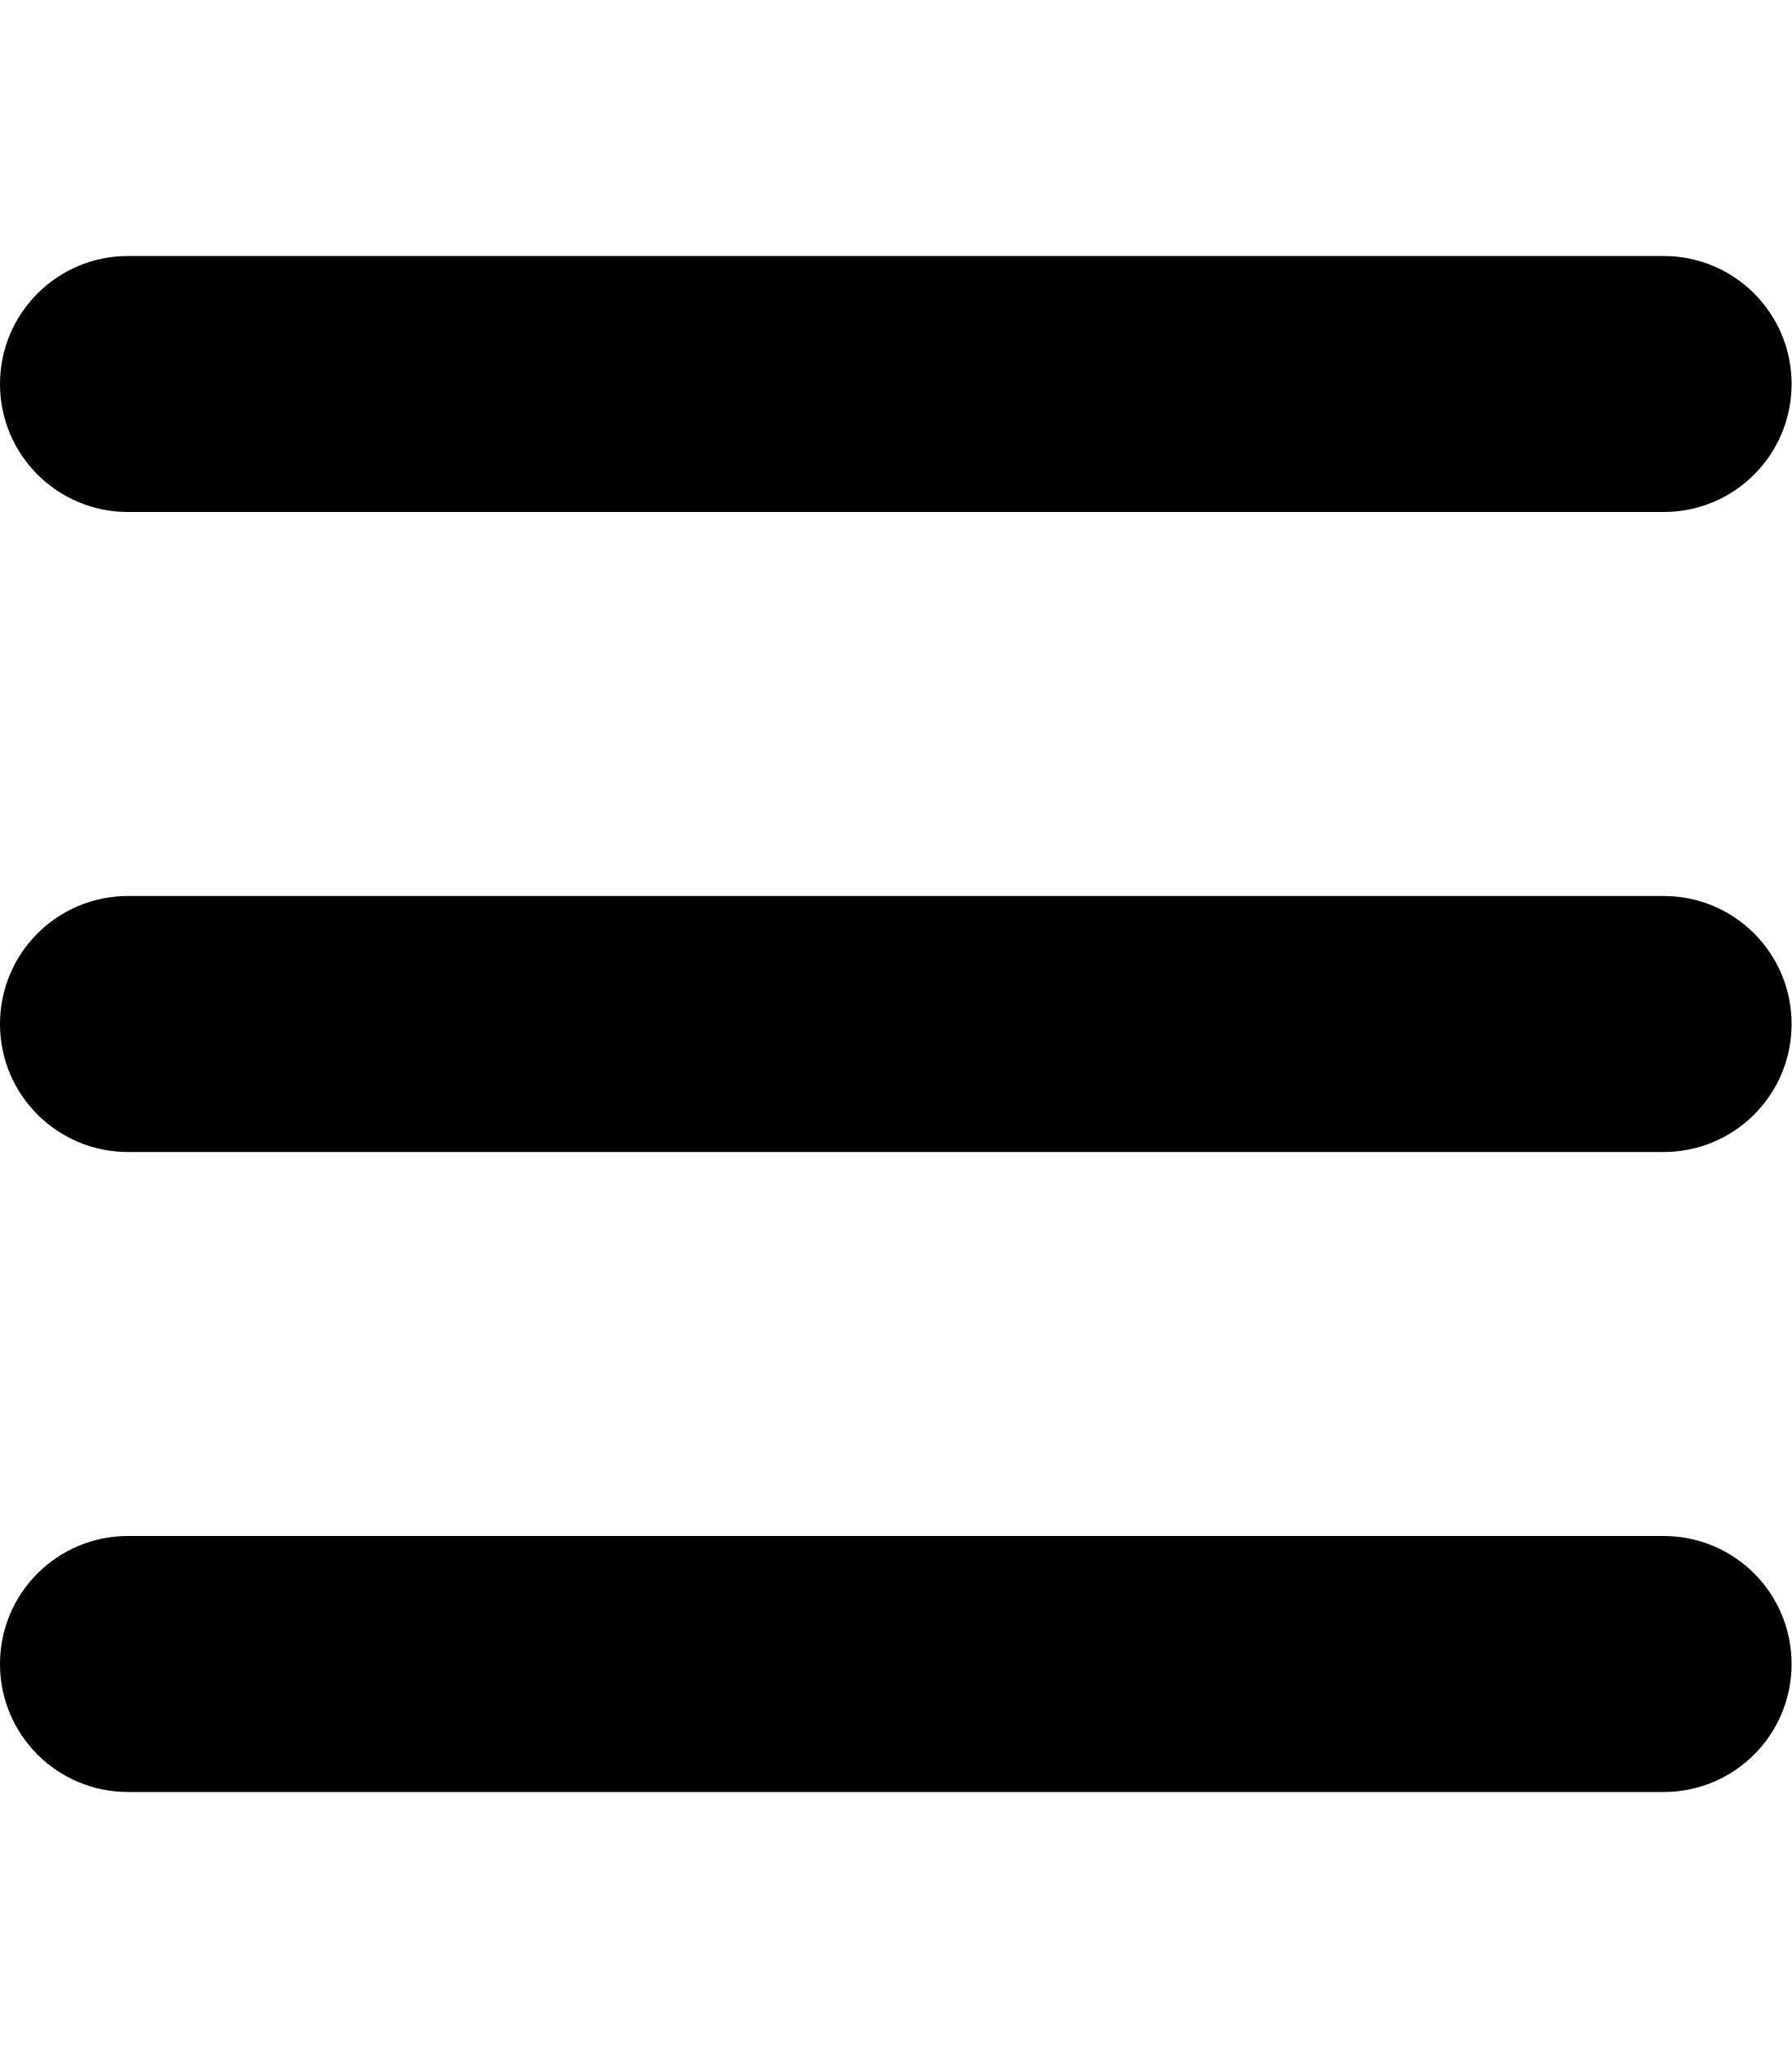
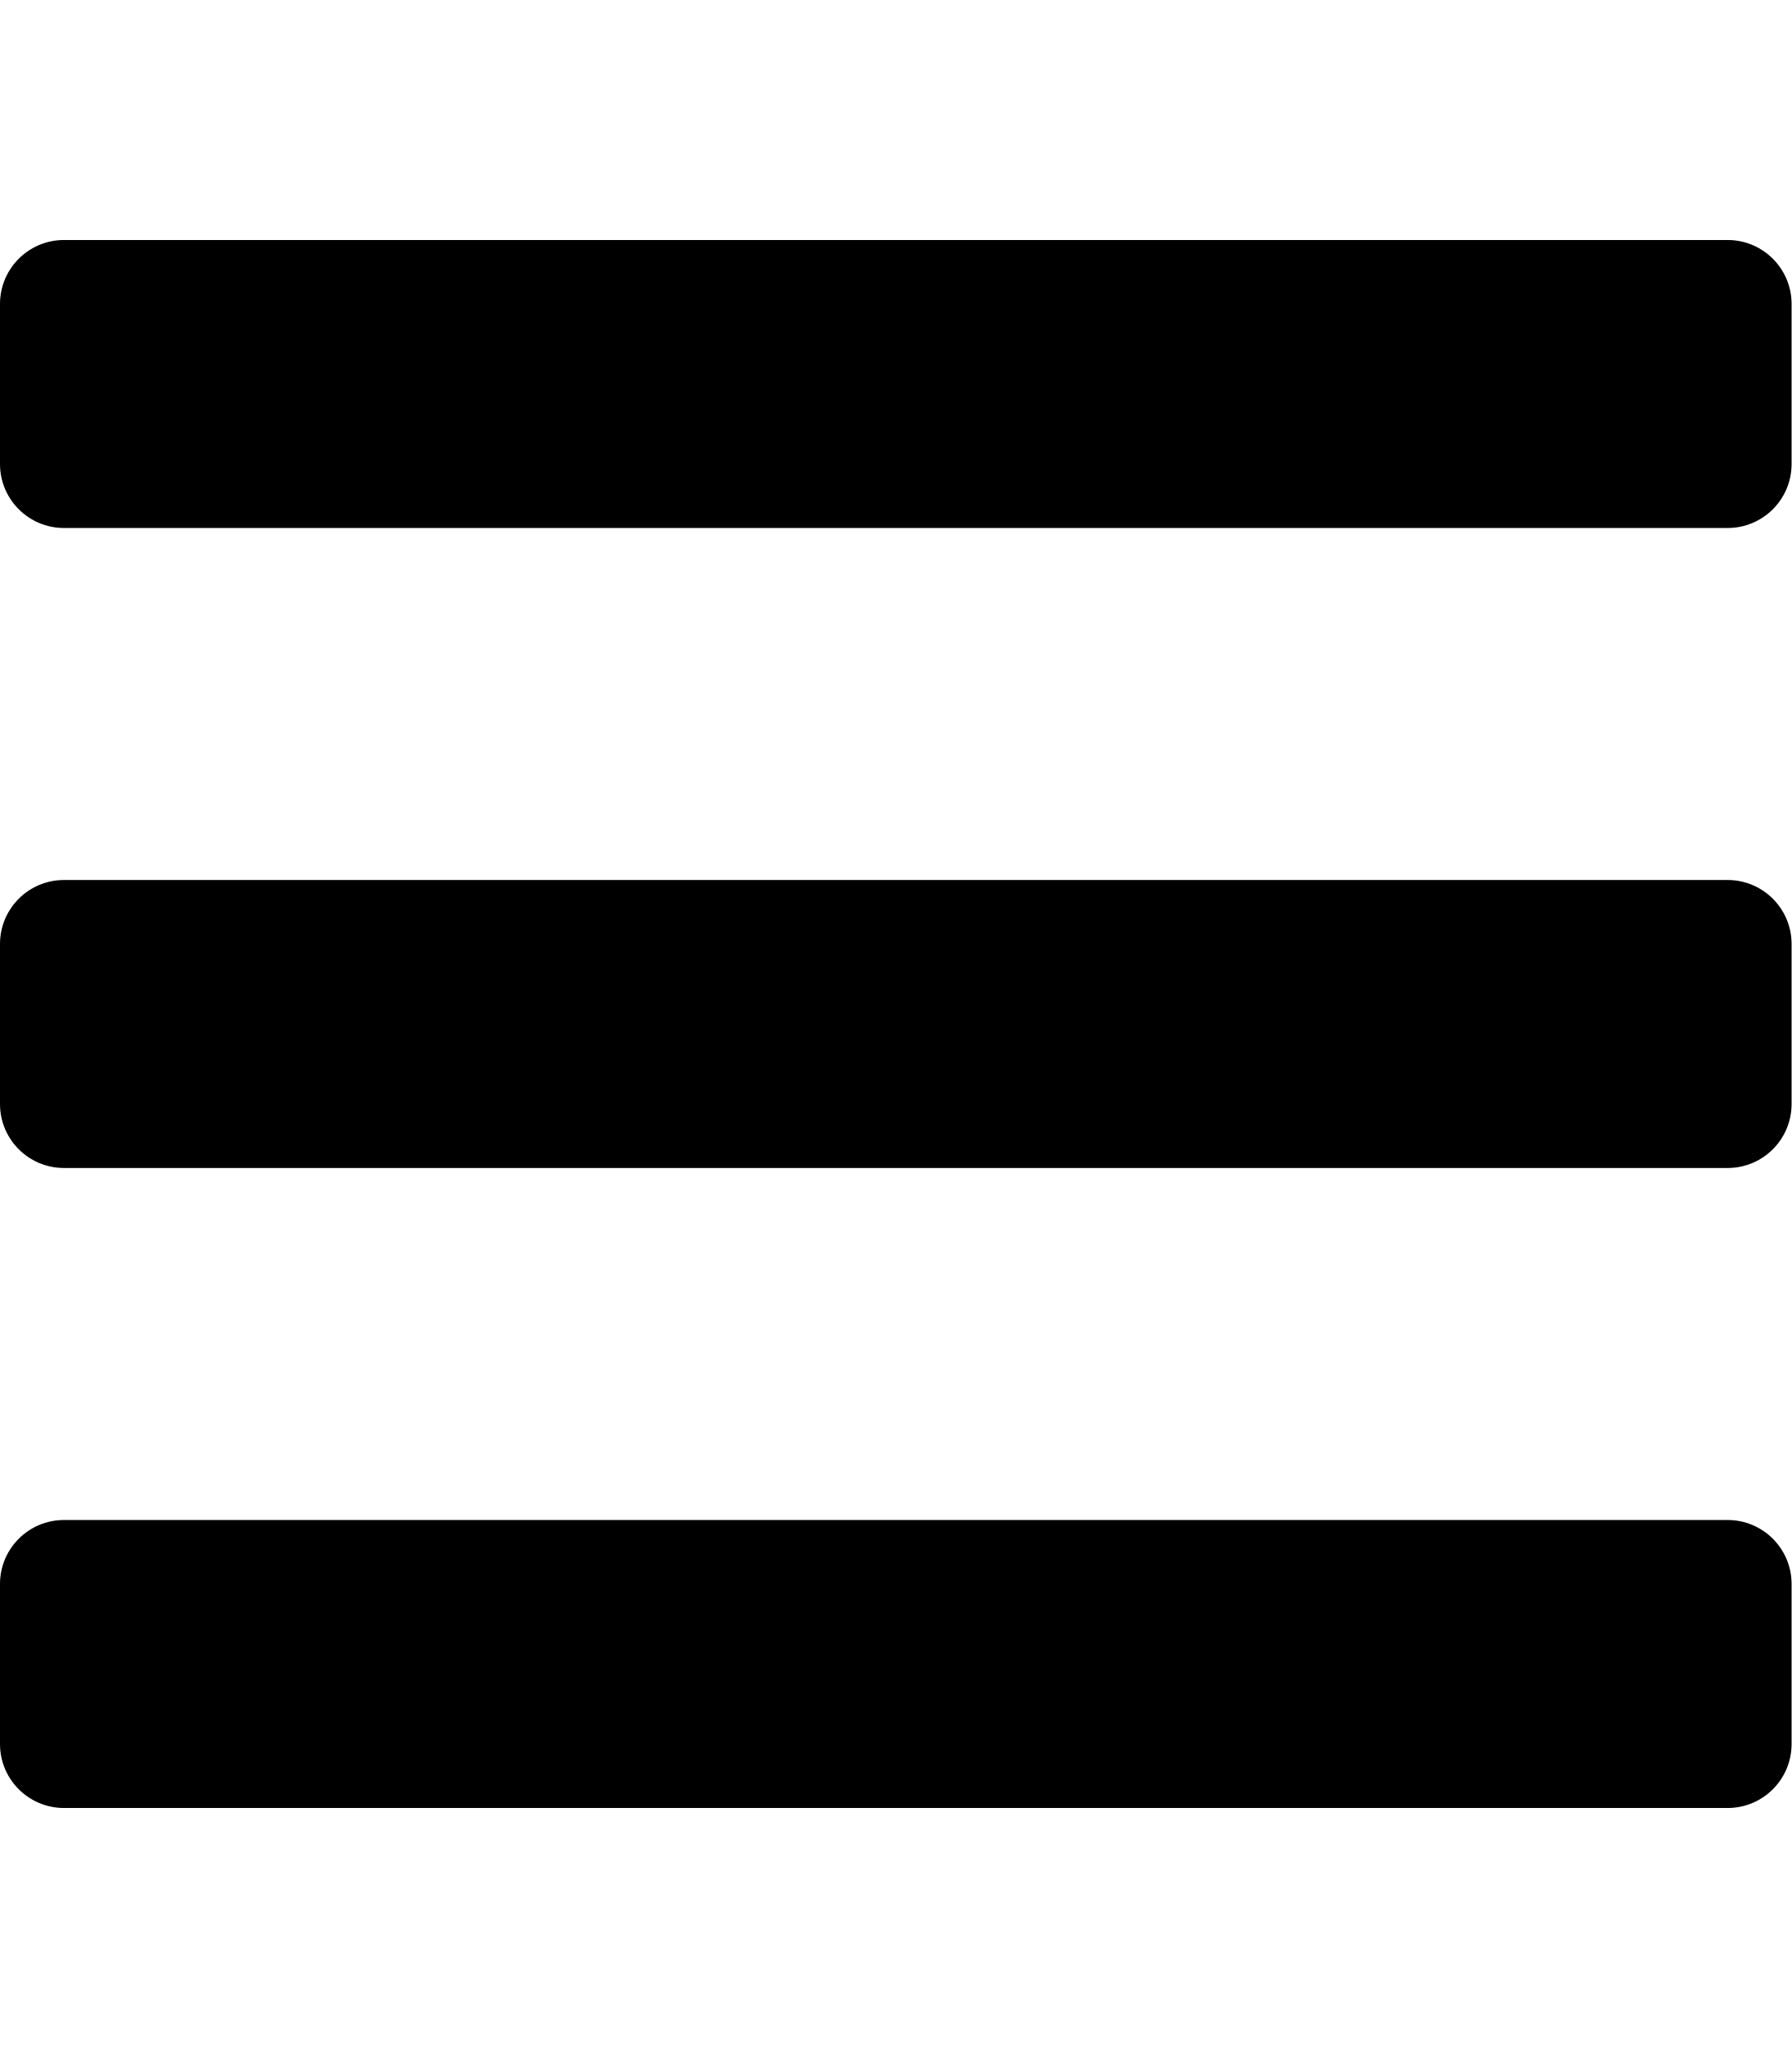
- <svg xmlns="http://www.w3.org/2000/svg" viewBox="0 0 448 512">
-   <path d="M0 96C0 78.33 14.33 64 32 64H416C433.7 64 448 78.33 448 96C448 113.7 433.7 128 416 128H32C14.33 128 0 113.7 0 96zM0 256C0 238.3 14.33 224 32 224H416C433.7 224 448 238.3 448 256C448 273.7 433.7 288 416 288H32C14.33 288 0 273.7 0 256zM416 448H32C14.33 448 0 433.7 0 416C0 398.3 14.33 384 32 384H416C433.7 384 448 398.3 448 416C448 433.7 433.7 448 416 448z" />
+ <svg xmlns="http://www.w3.org/2000/svg" aria-hidden="true" focusable="false" data-prefix="fas" data-icon="bars" class="svg-inline--fa fa-bars fa-w-14" role="img" viewBox="0 0 448 512">
+   <path fill="currentColor" d="M16 132h416c8.837 0 16-7.163 16-16V76c0-8.837-7.163-16-16-16H16C7.163 60 0 67.163 0 76v40c0 8.837 7.163 16 16 16zm0 160h416c8.837 0 16-7.163 16-16v-40c0-8.837-7.163-16-16-16H16c-8.837 0-16 7.163-16 16v40c0 8.837 7.163 16 16 16zm0 160h416c8.837 0 16-7.163 16-16v-40c0-8.837-7.163-16-16-16H16c-8.837 0-16 7.163-16 16v40c0 8.837 7.163 16 16 16z" />
</svg>
